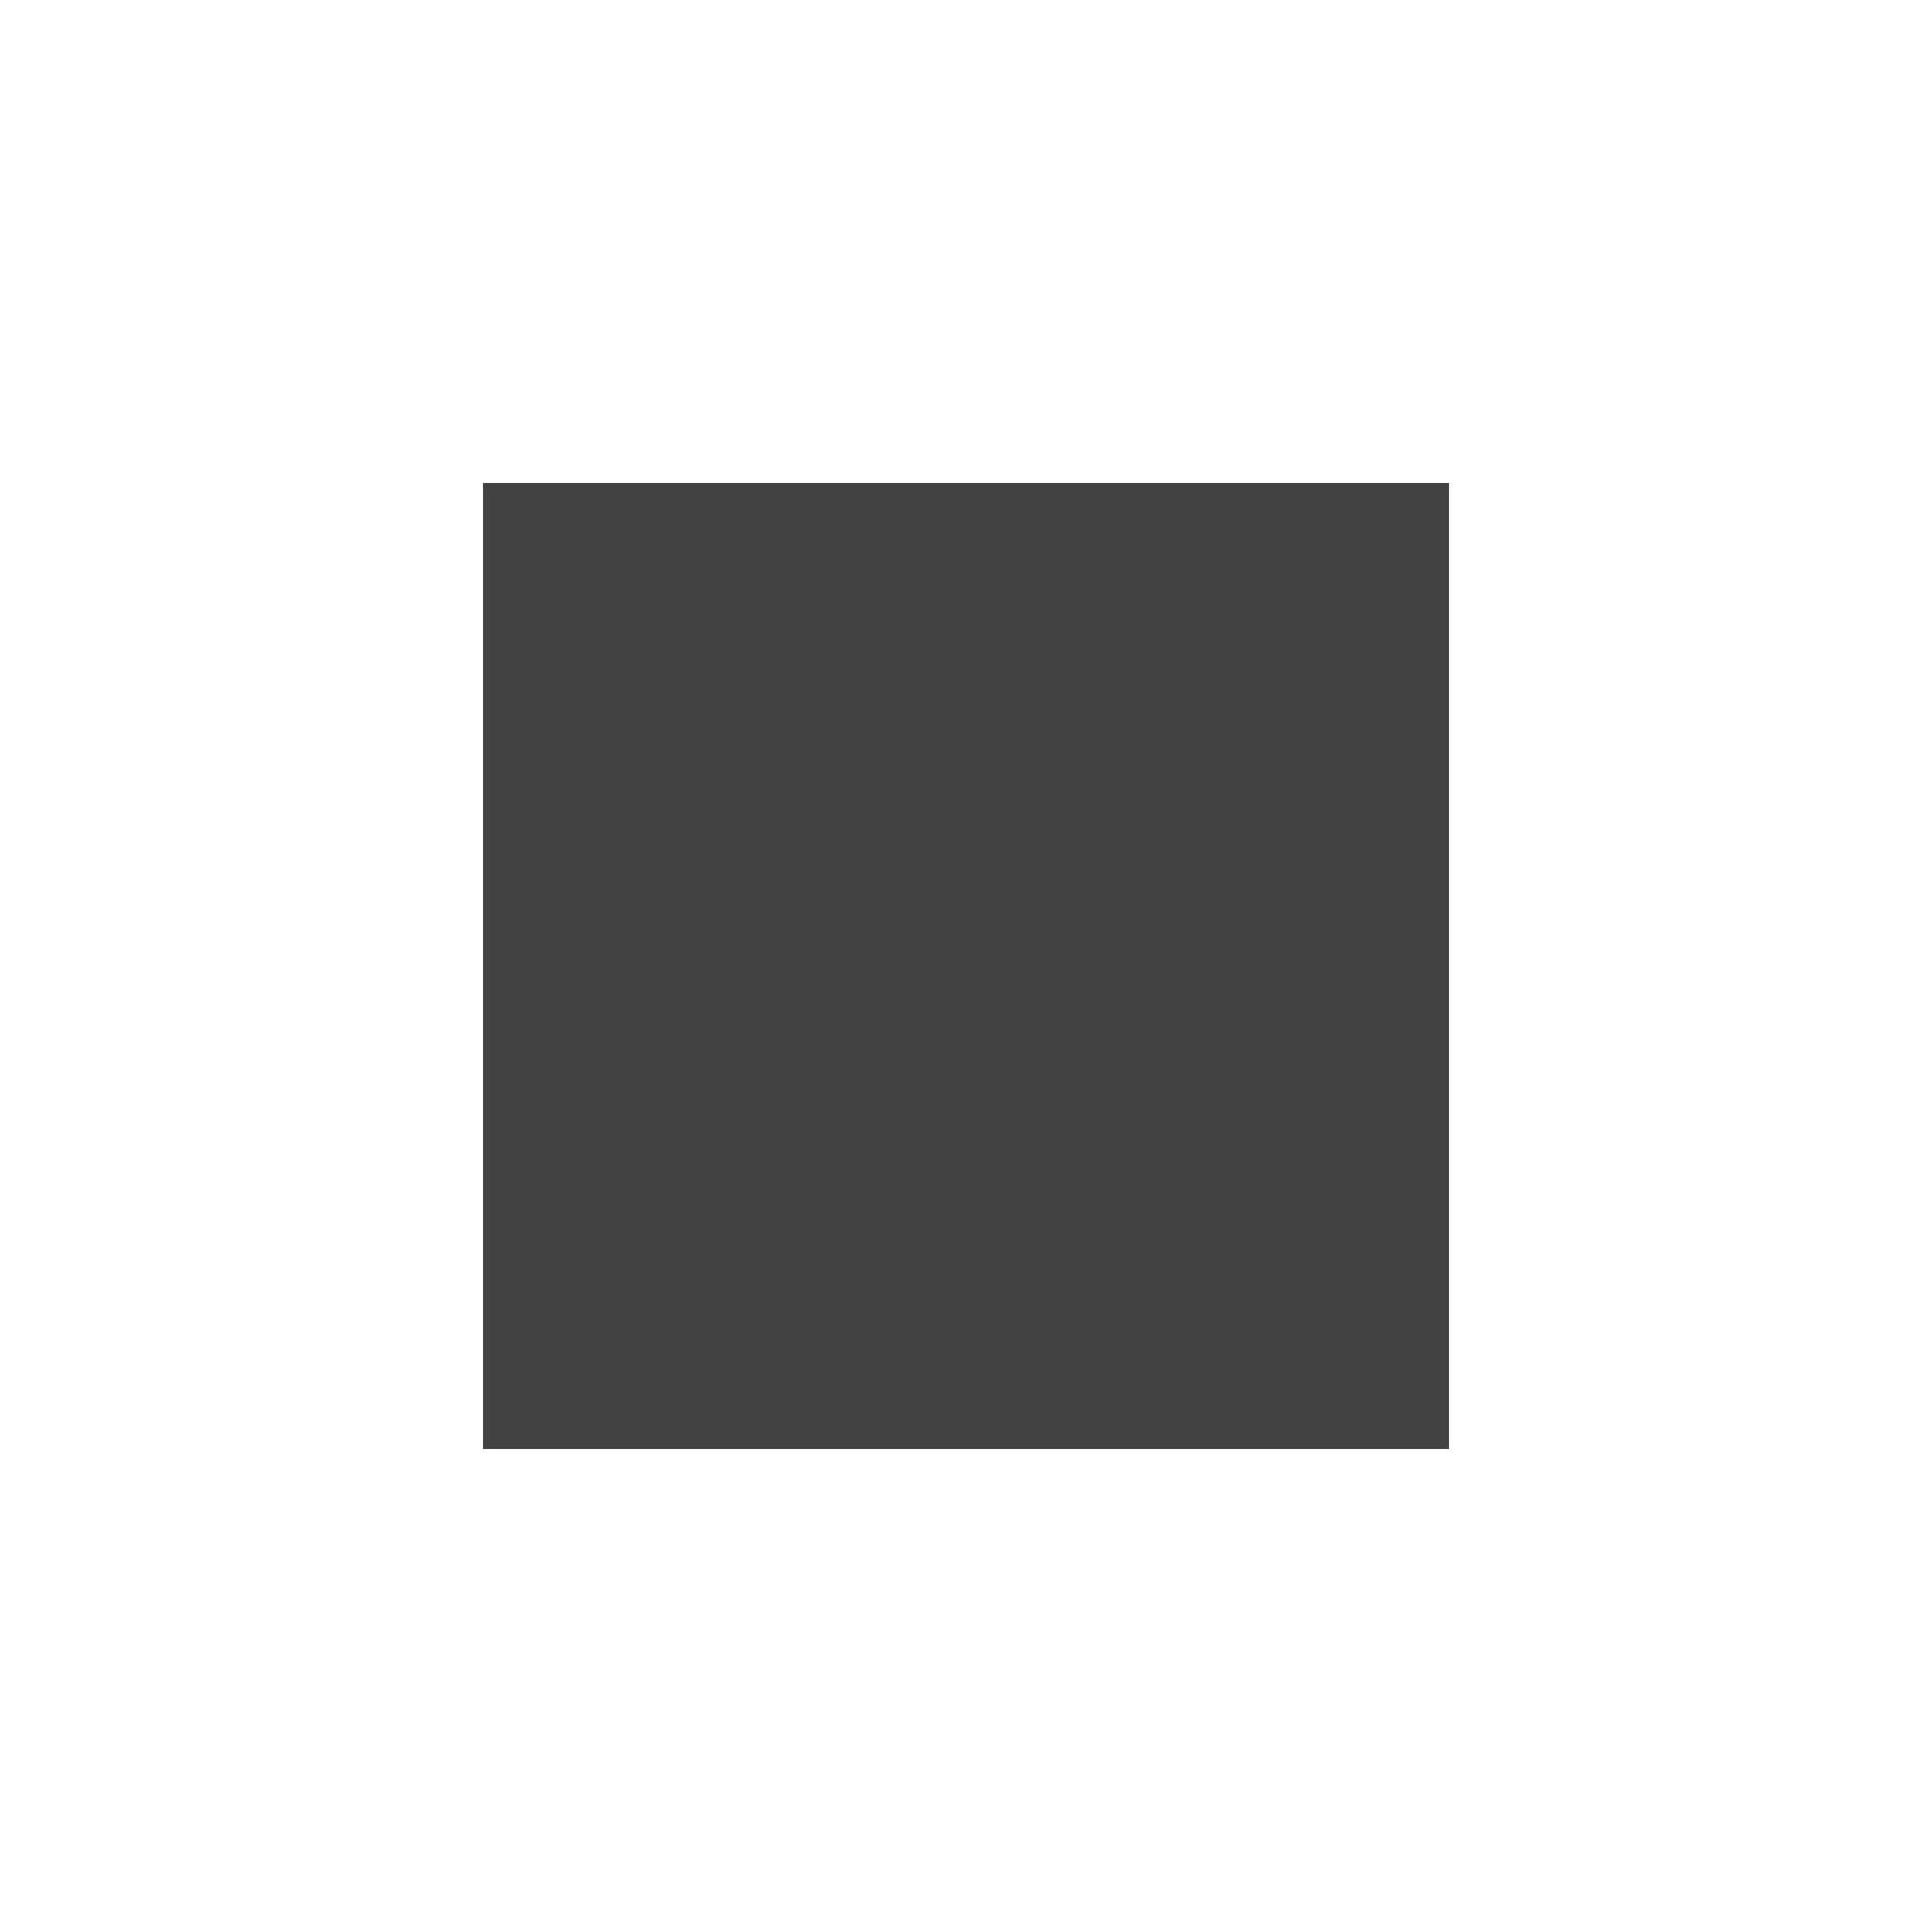
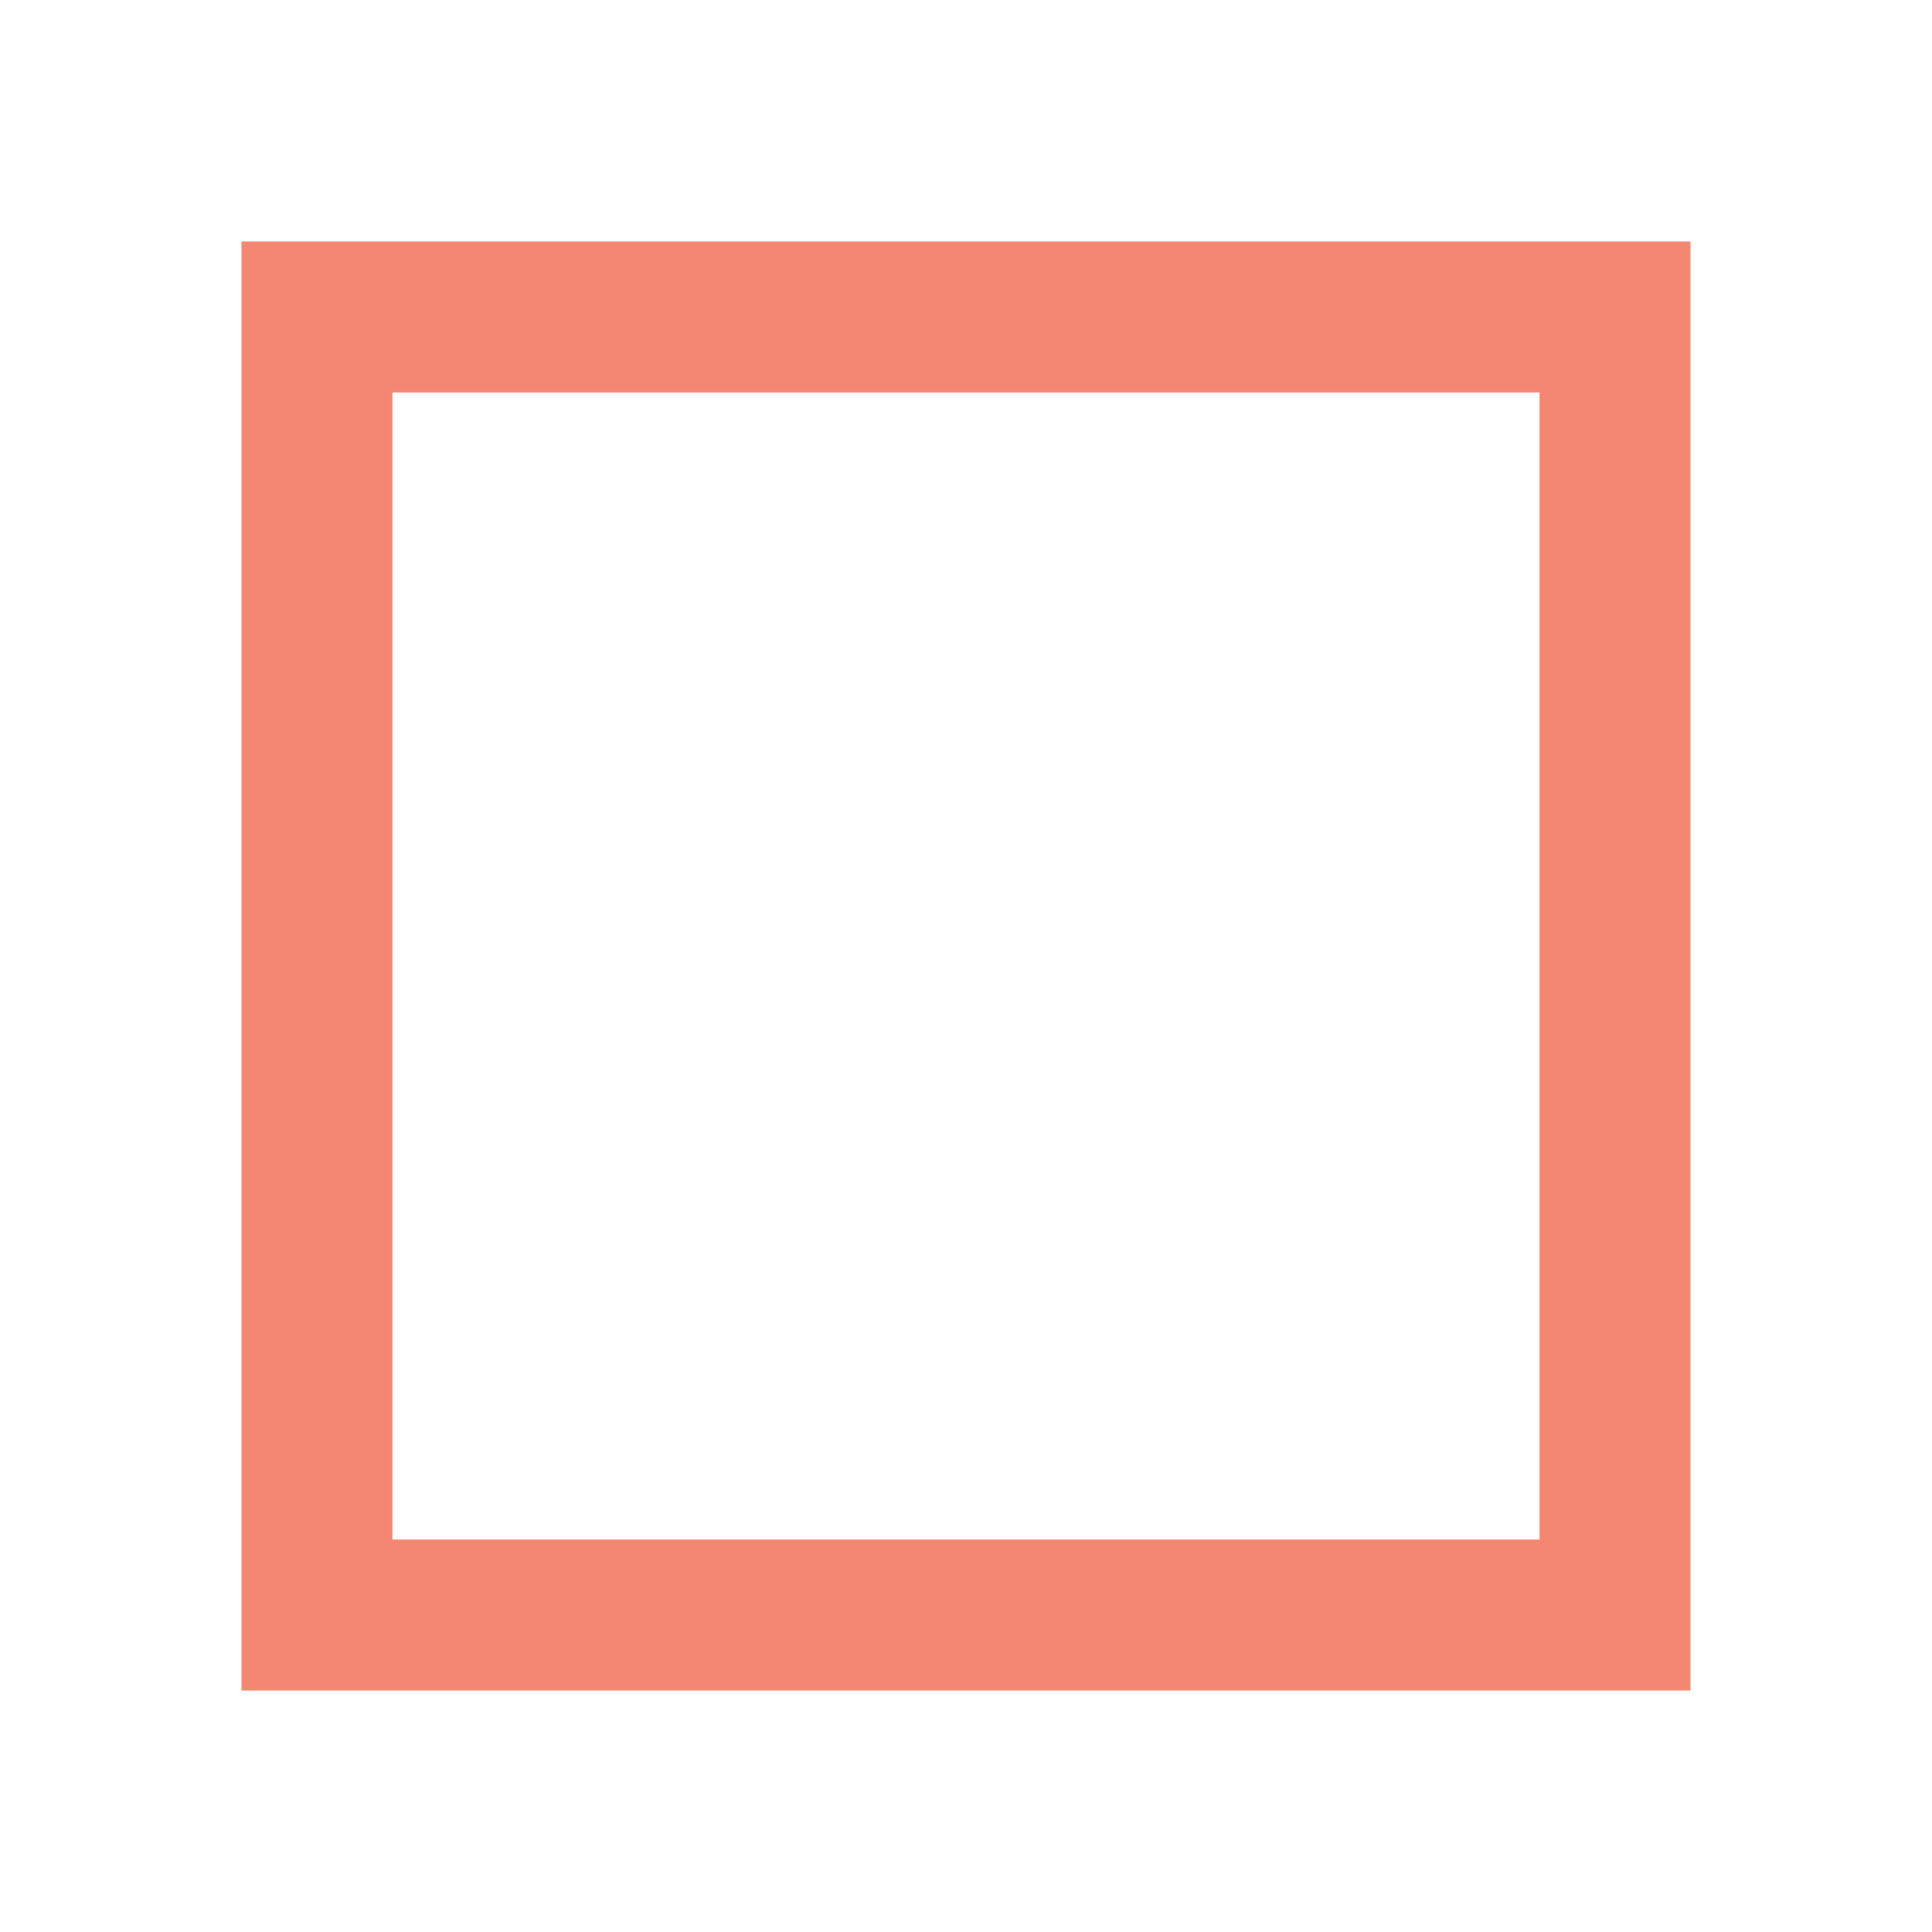
- <svg xmlns="http://www.w3.org/2000/svg" version="1.1" x="0px" y="0px" viewBox="0 0 16 16" style="enable-background:new 0 0 16 16;" xml:space="preserve">
-   <style type="text/css">
- 	.icon_x002D_canvas_x002D_transparent{opacity:0;fill:#F6F6F6;}
- 	.icon_x002D_vs_x002D_out{fill:#F6F6F6;}
- 	.icon_x002D_vs_x002D_bg{fill:#424242;}
- </style>
-   <g>
-     <path class="icon_x002D_canvas_x002D_transparent" d="M16,16H0V0h16V16z" />
-   </g>
-   <g style="display: none;">
-     <path class="icon_x002D_vs_x002D_out" d="M13,13H3V3h10V13z" />
-   </g>
-   <g>
-     <path class="icon_x002D_vs_x002D_bg" d="M12,12H4V4h8V12z" />
-     <g>
- 	</g>
-     <g>
- 	</g>
-     <g>
- 	</g>
-     <g>
- 	</g>
-     <g>
- 	</g>
-     <g>
- 	</g>
-   </g>
+ <svg xmlns="http://www.w3.org/2000/svg" width="16" height="16" viewBox="0 0 16 16" fill="none">
+   <path fill-rule="evenodd" clip-rule="evenodd" d="M12.75 3.25H3.25V12.75H12.75V3.25ZM2 2V14H14V2H2Z" fill="#F48771" />
</svg>
